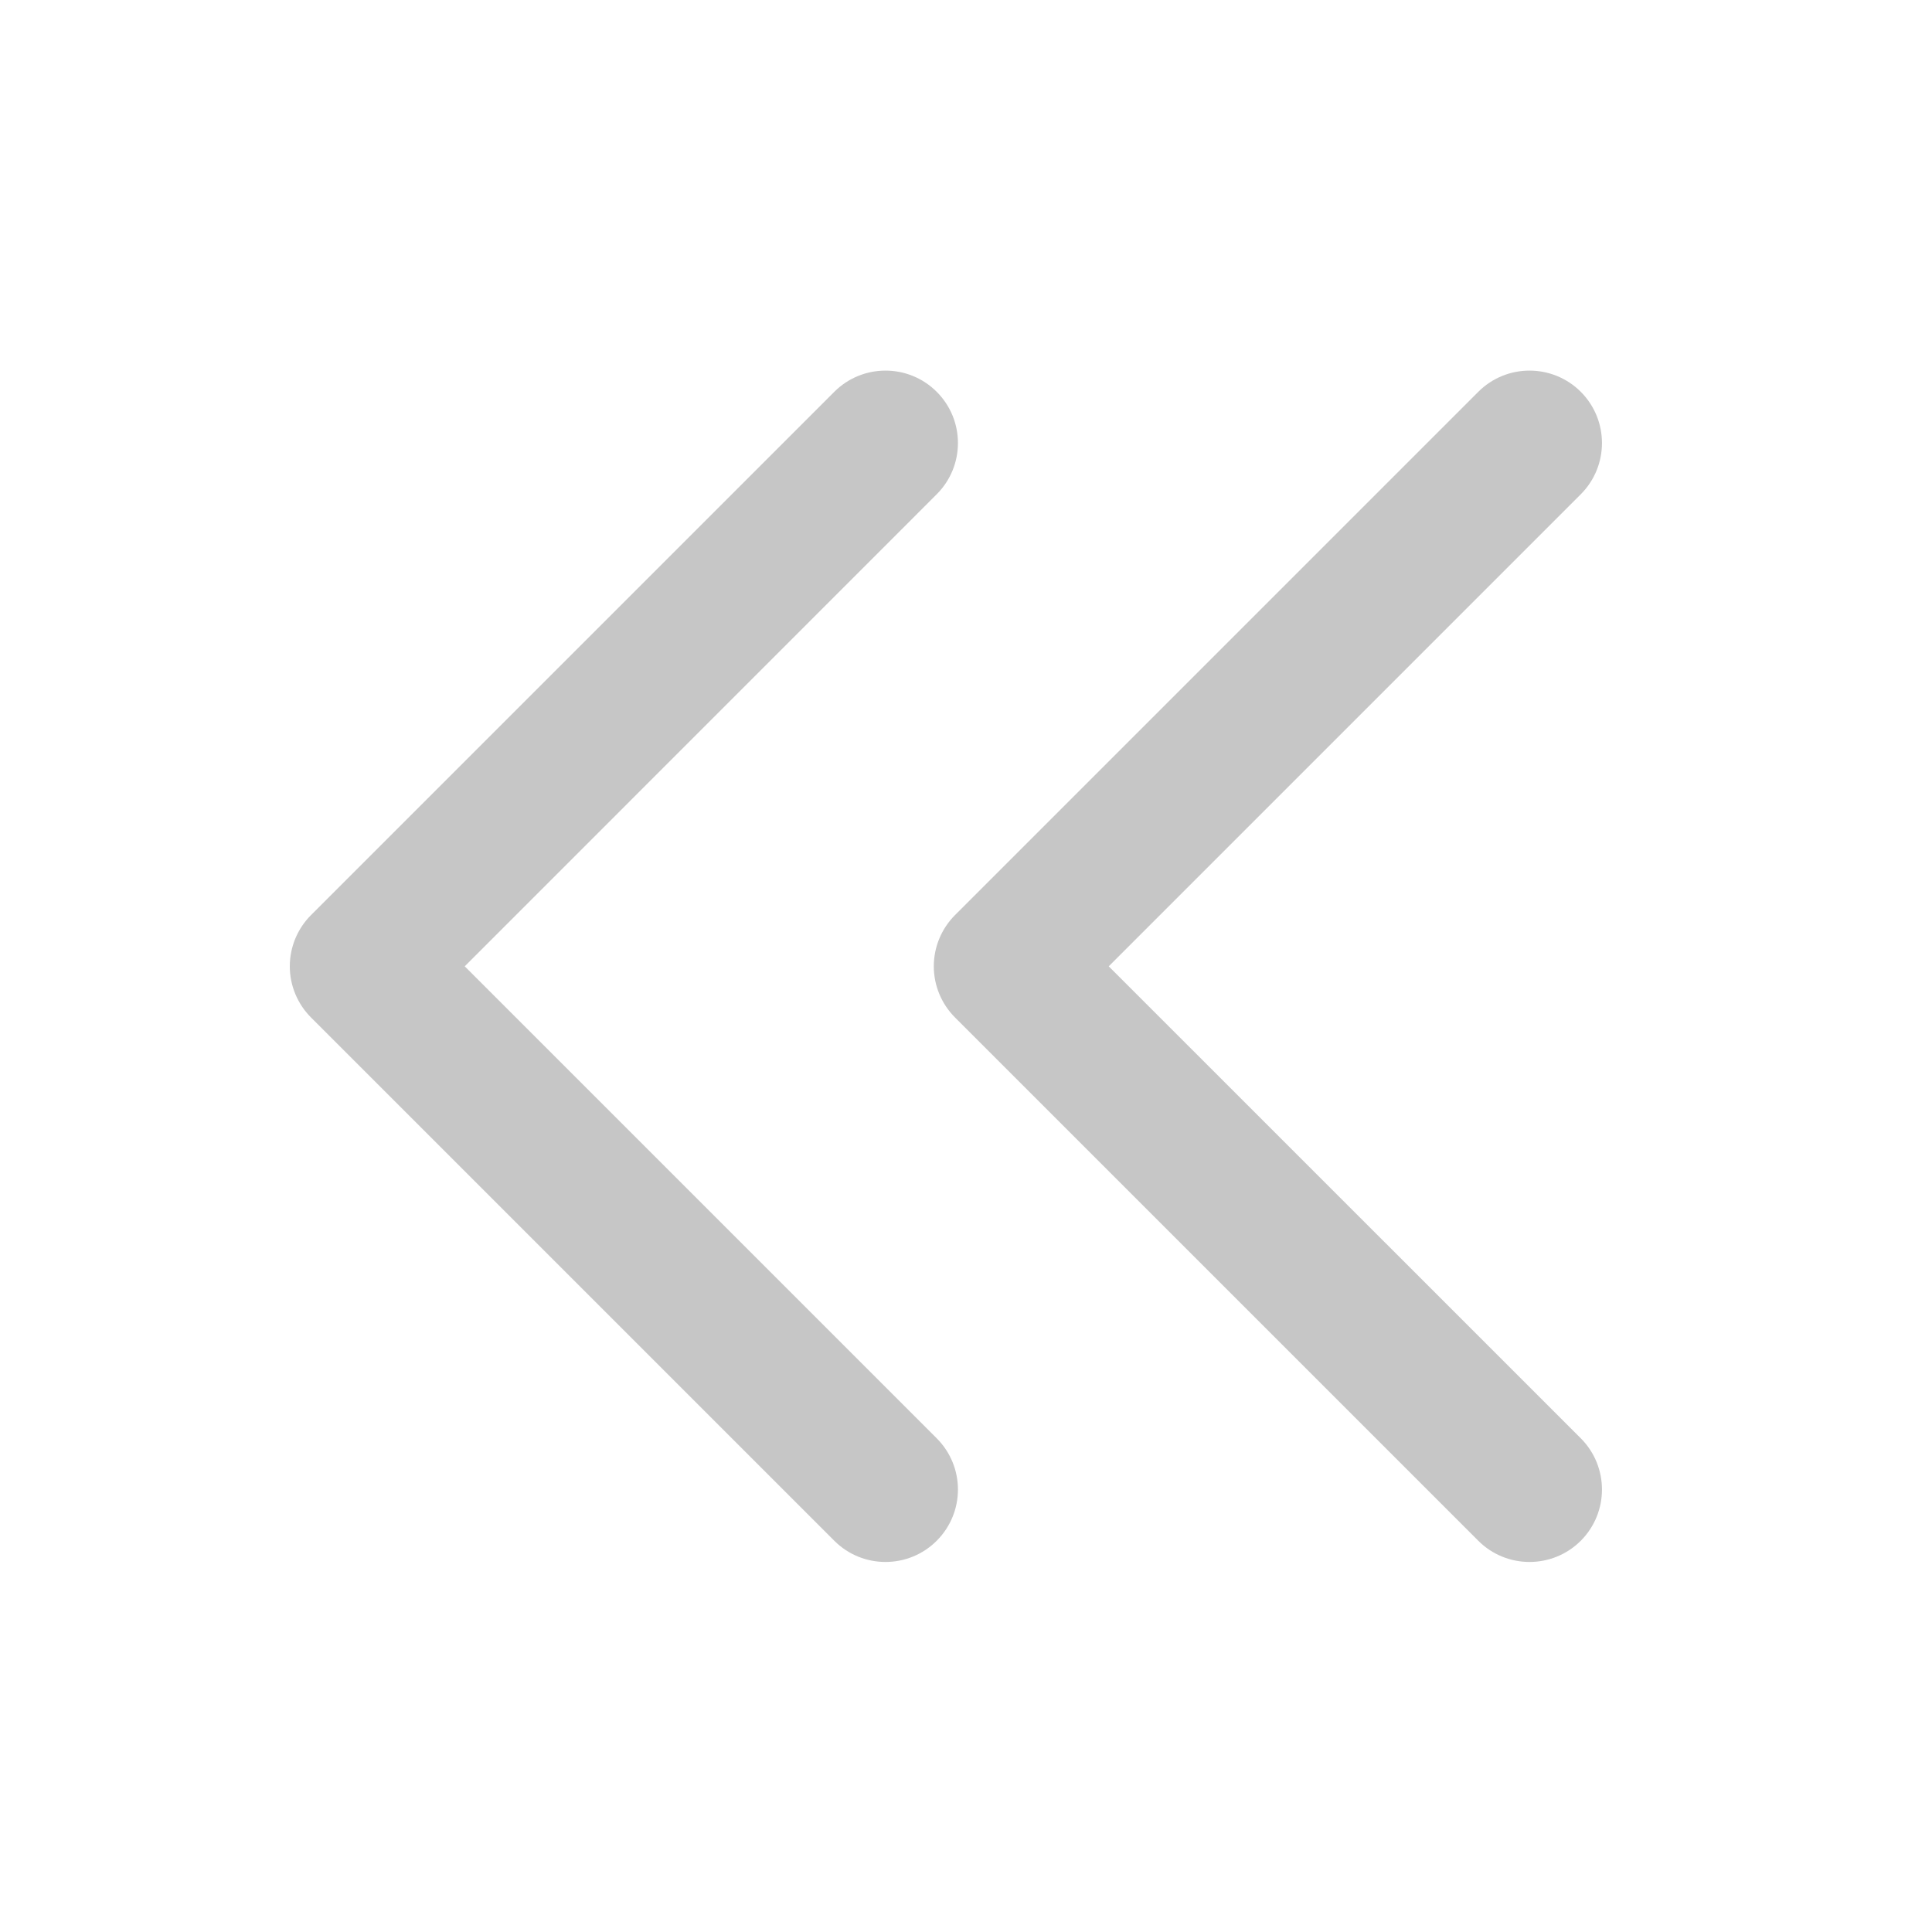
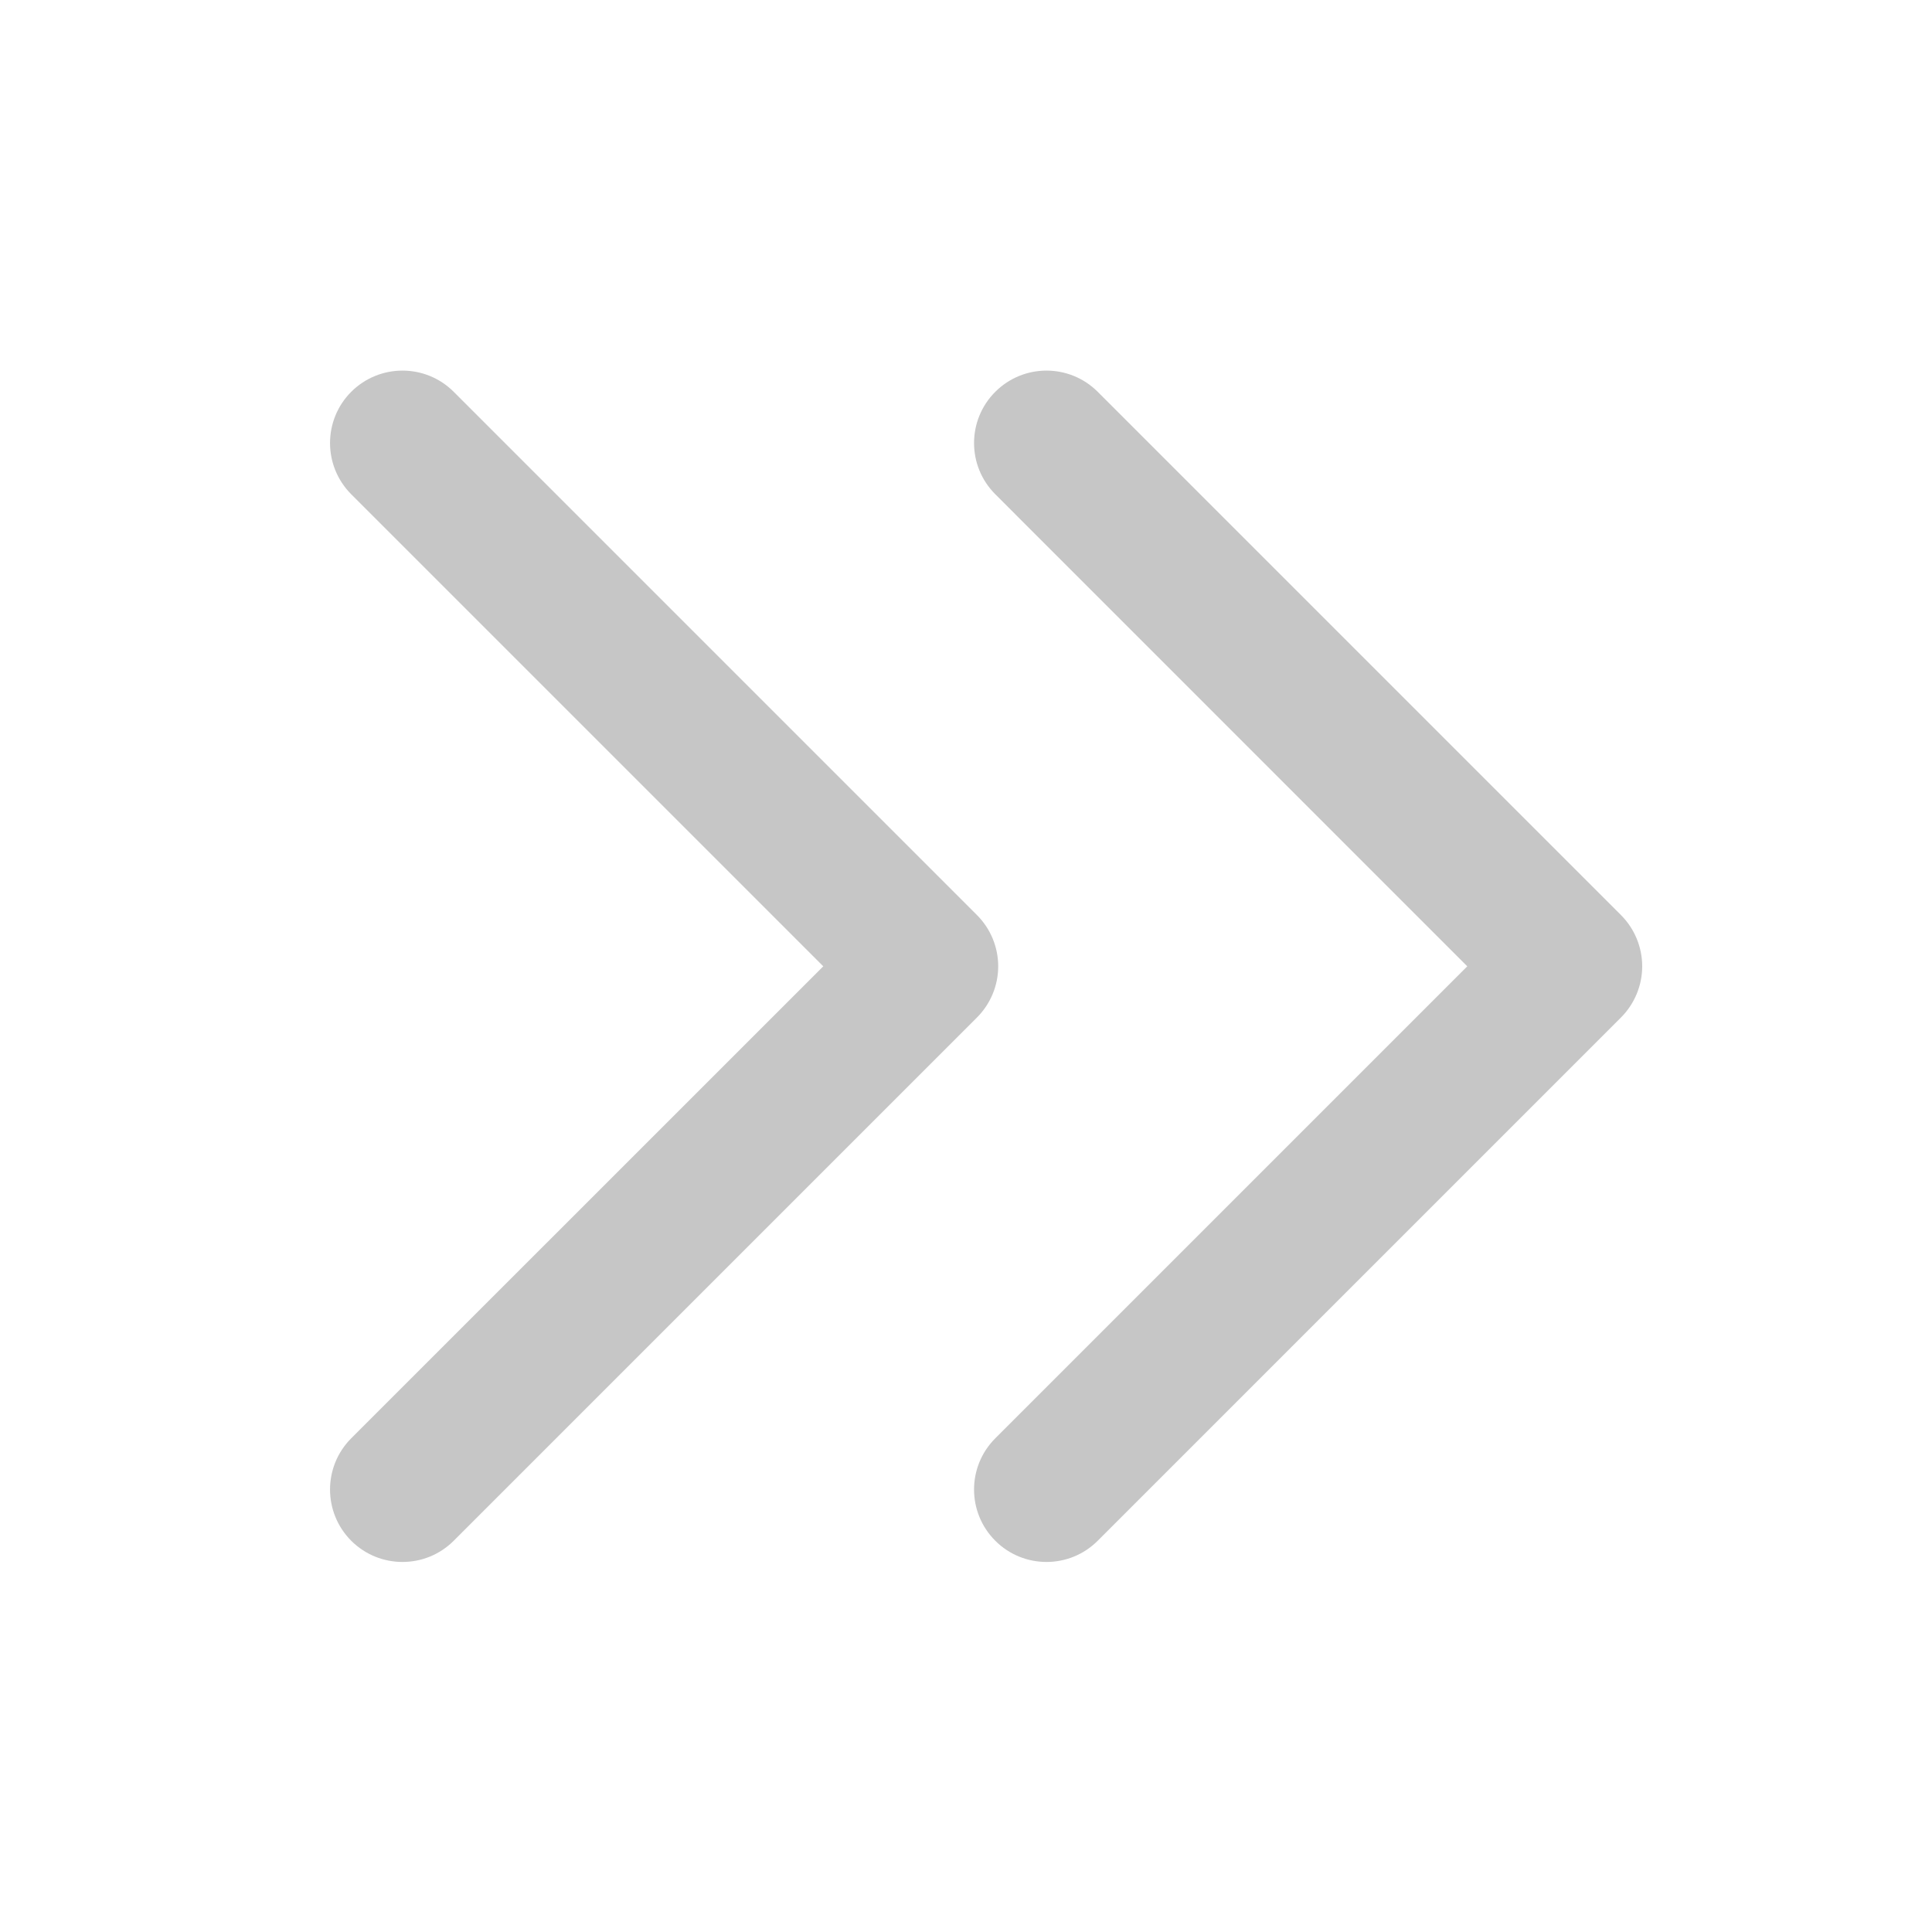
<svg xmlns="http://www.w3.org/2000/svg" width="24" height="24" viewBox="0 0 24 24" fill="none">
-   <path fill-rule="evenodd" clip-rule="evenodd" d="M11.636 6.14C11.988 5.788 11.988 5.219 11.636 4.867C11.285 4.516 10.715 4.516 10.364 4.867L3.864 11.367C3.695 11.536 3.6 11.765 3.6 12.004C3.6 12.242 3.695 12.471 3.864 12.64L10.364 19.14C10.715 19.491 11.285 19.491 11.636 19.14C11.988 18.788 11.988 18.219 11.636 17.867L5.773 12.004L11.636 6.14ZM19.637 6.14C19.988 5.788 19.988 5.219 19.637 4.867C19.285 4.516 18.715 4.516 18.364 4.867L11.864 11.367C11.695 11.536 11.6 11.765 11.6 12.004C11.6 12.242 11.695 12.471 11.864 12.64L18.364 19.14C18.715 19.491 19.285 19.491 19.637 19.14C19.988 18.788 19.988 18.219 19.637 17.867L13.773 12.004L19.637 6.14Z" fill="#C6C6C6" />
+   <path fill-rule="evenodd" clip-rule="evenodd" d="M12.364 6.14C12.012 5.788 12.012 5.219 12.364 4.867C12.715 4.516 13.285 4.516 13.636 4.867L20.136 11.367C20.305 11.536 20.4 11.765 20.4 12.004C20.4 12.242 20.305 12.471 20.136 12.64L13.636 19.14C13.285 19.491 12.715 19.491 12.364 19.14C12.012 18.788 12.012 18.219 12.364 17.867L18.227 12.004L12.364 6.14ZM4.363 6.14C4.012 5.788 4.012 5.219 4.363 4.867C4.715 4.516 5.285 4.516 5.636 4.867L12.136 11.367C12.305 11.536 12.4 11.765 12.4 12.004C12.4 12.242 12.305 12.471 12.136 12.64L5.636 19.14C5.285 19.491 4.715 19.491 4.363 19.14C4.012 18.788 4.012 18.219 4.363 17.867L10.227 12.004L4.363 6.14Z" fill="#C6C6C6" />
</svg>
